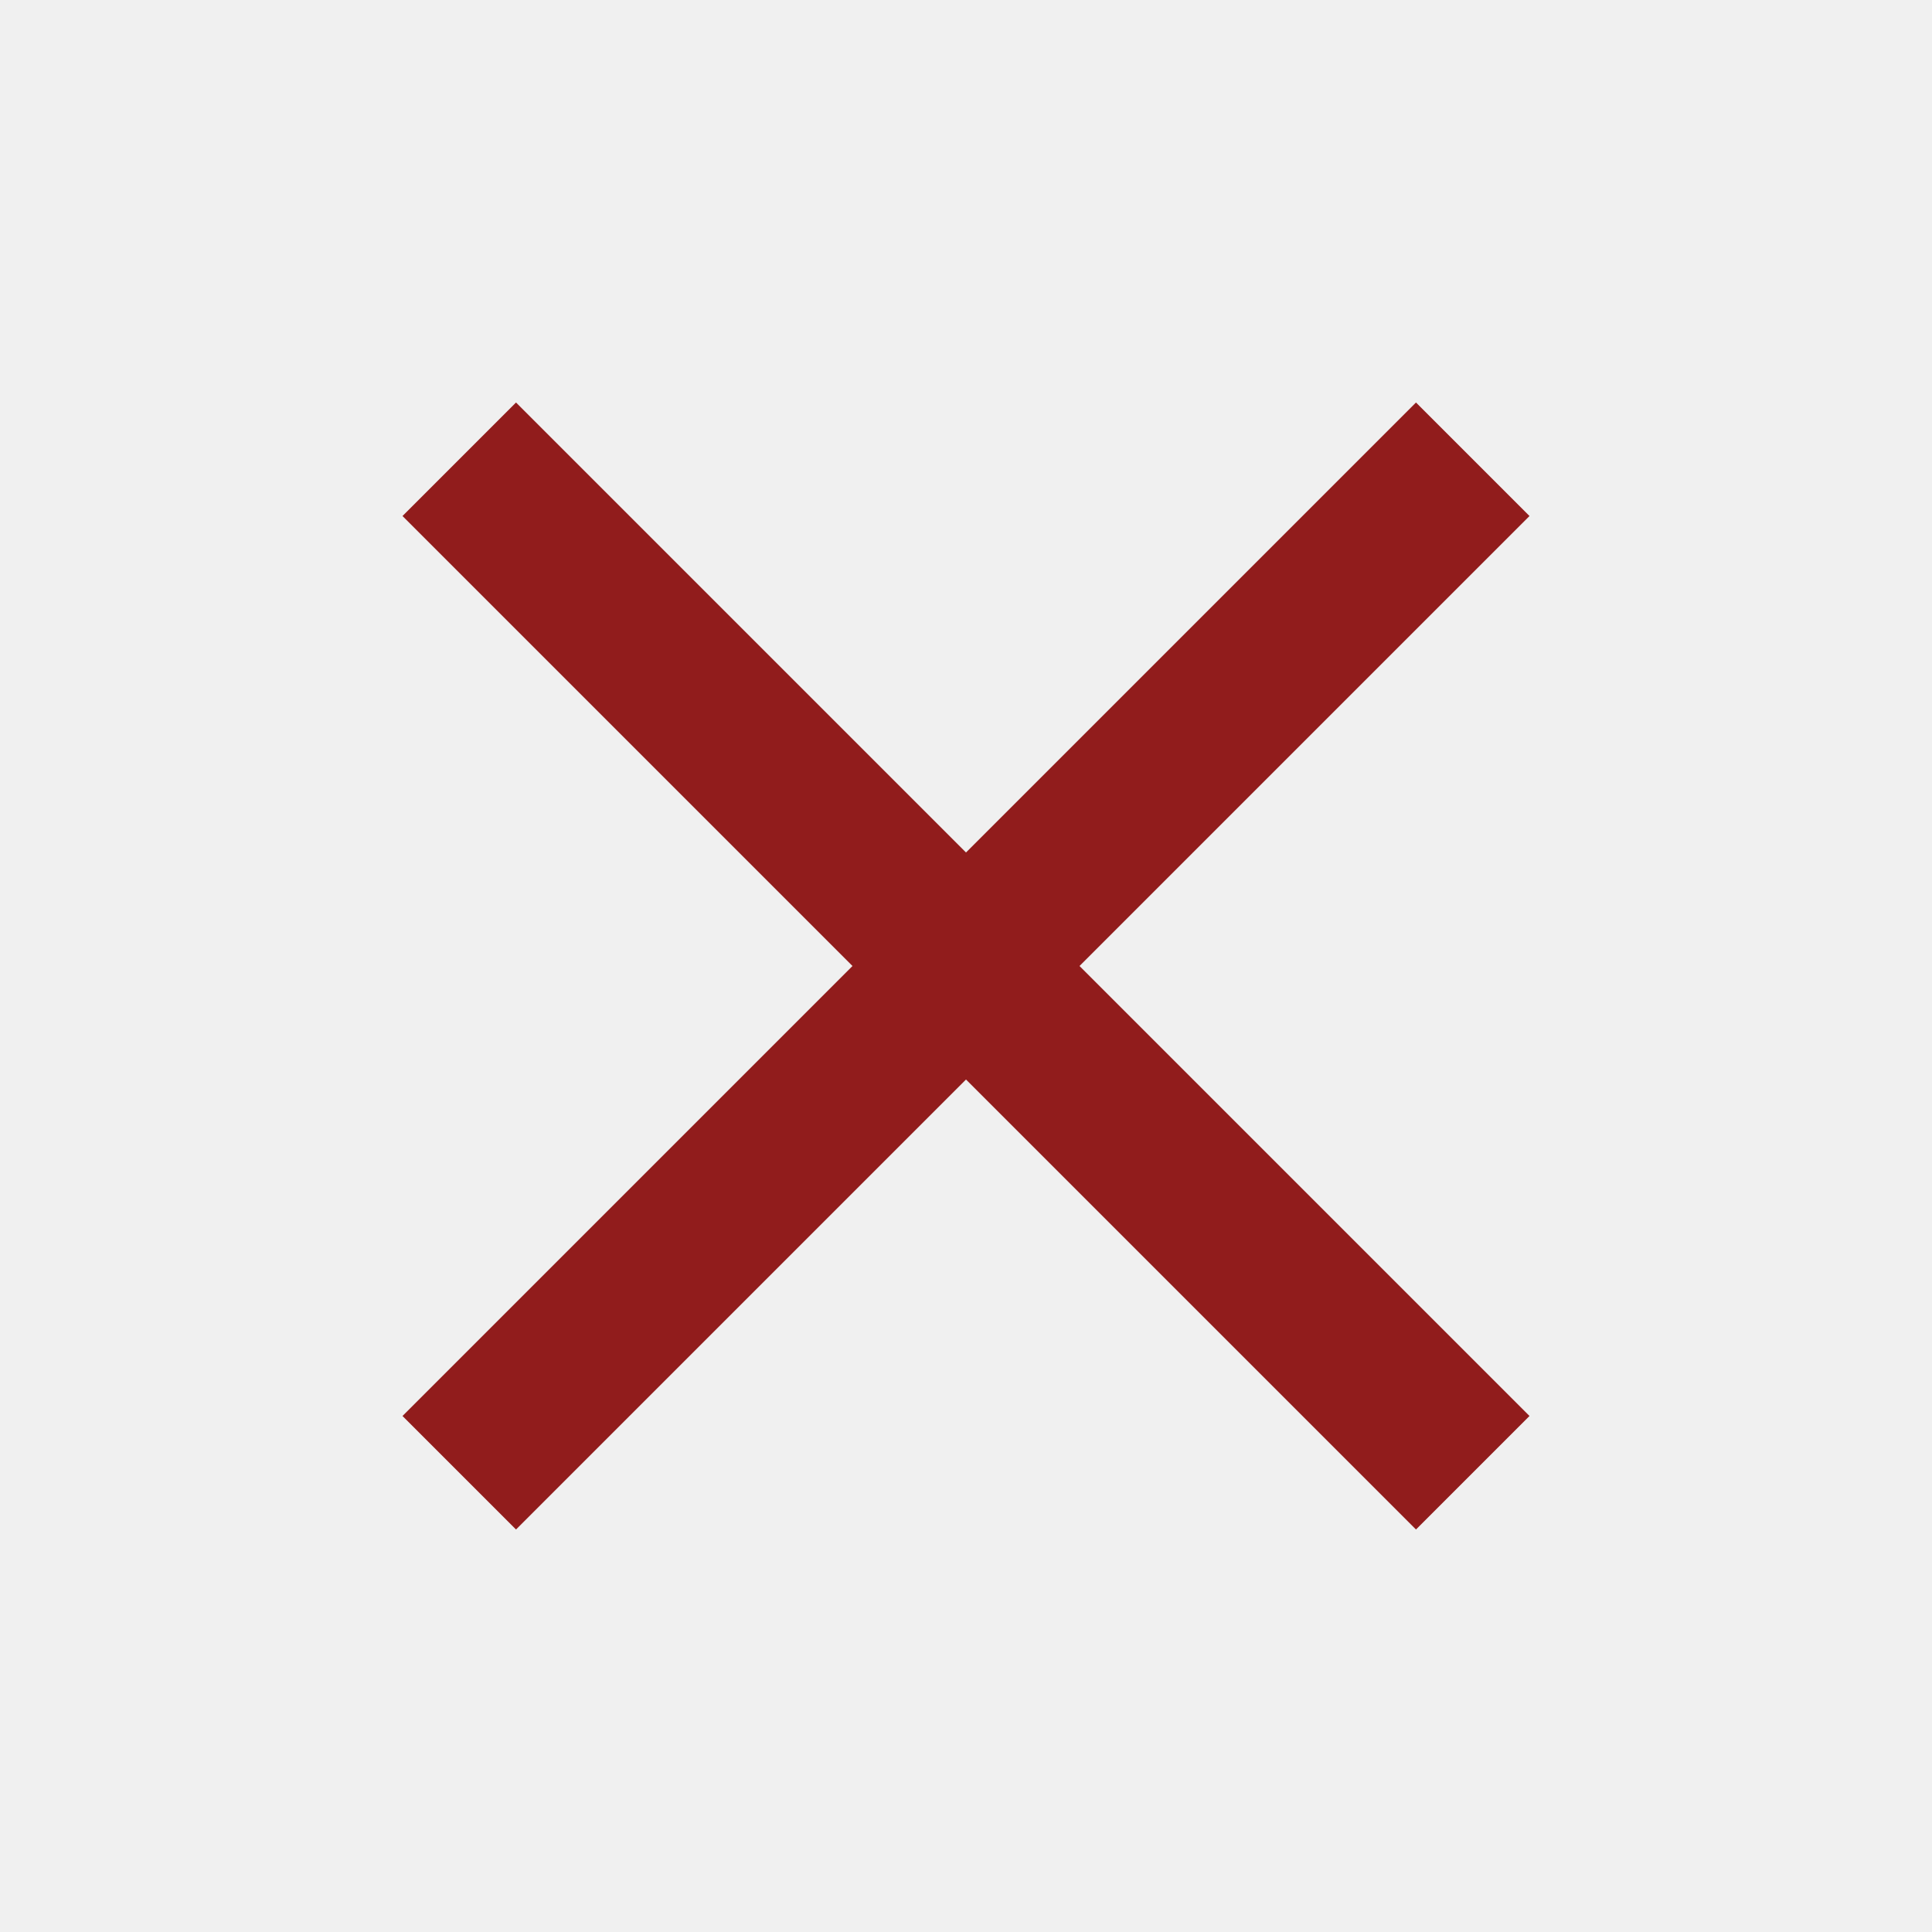
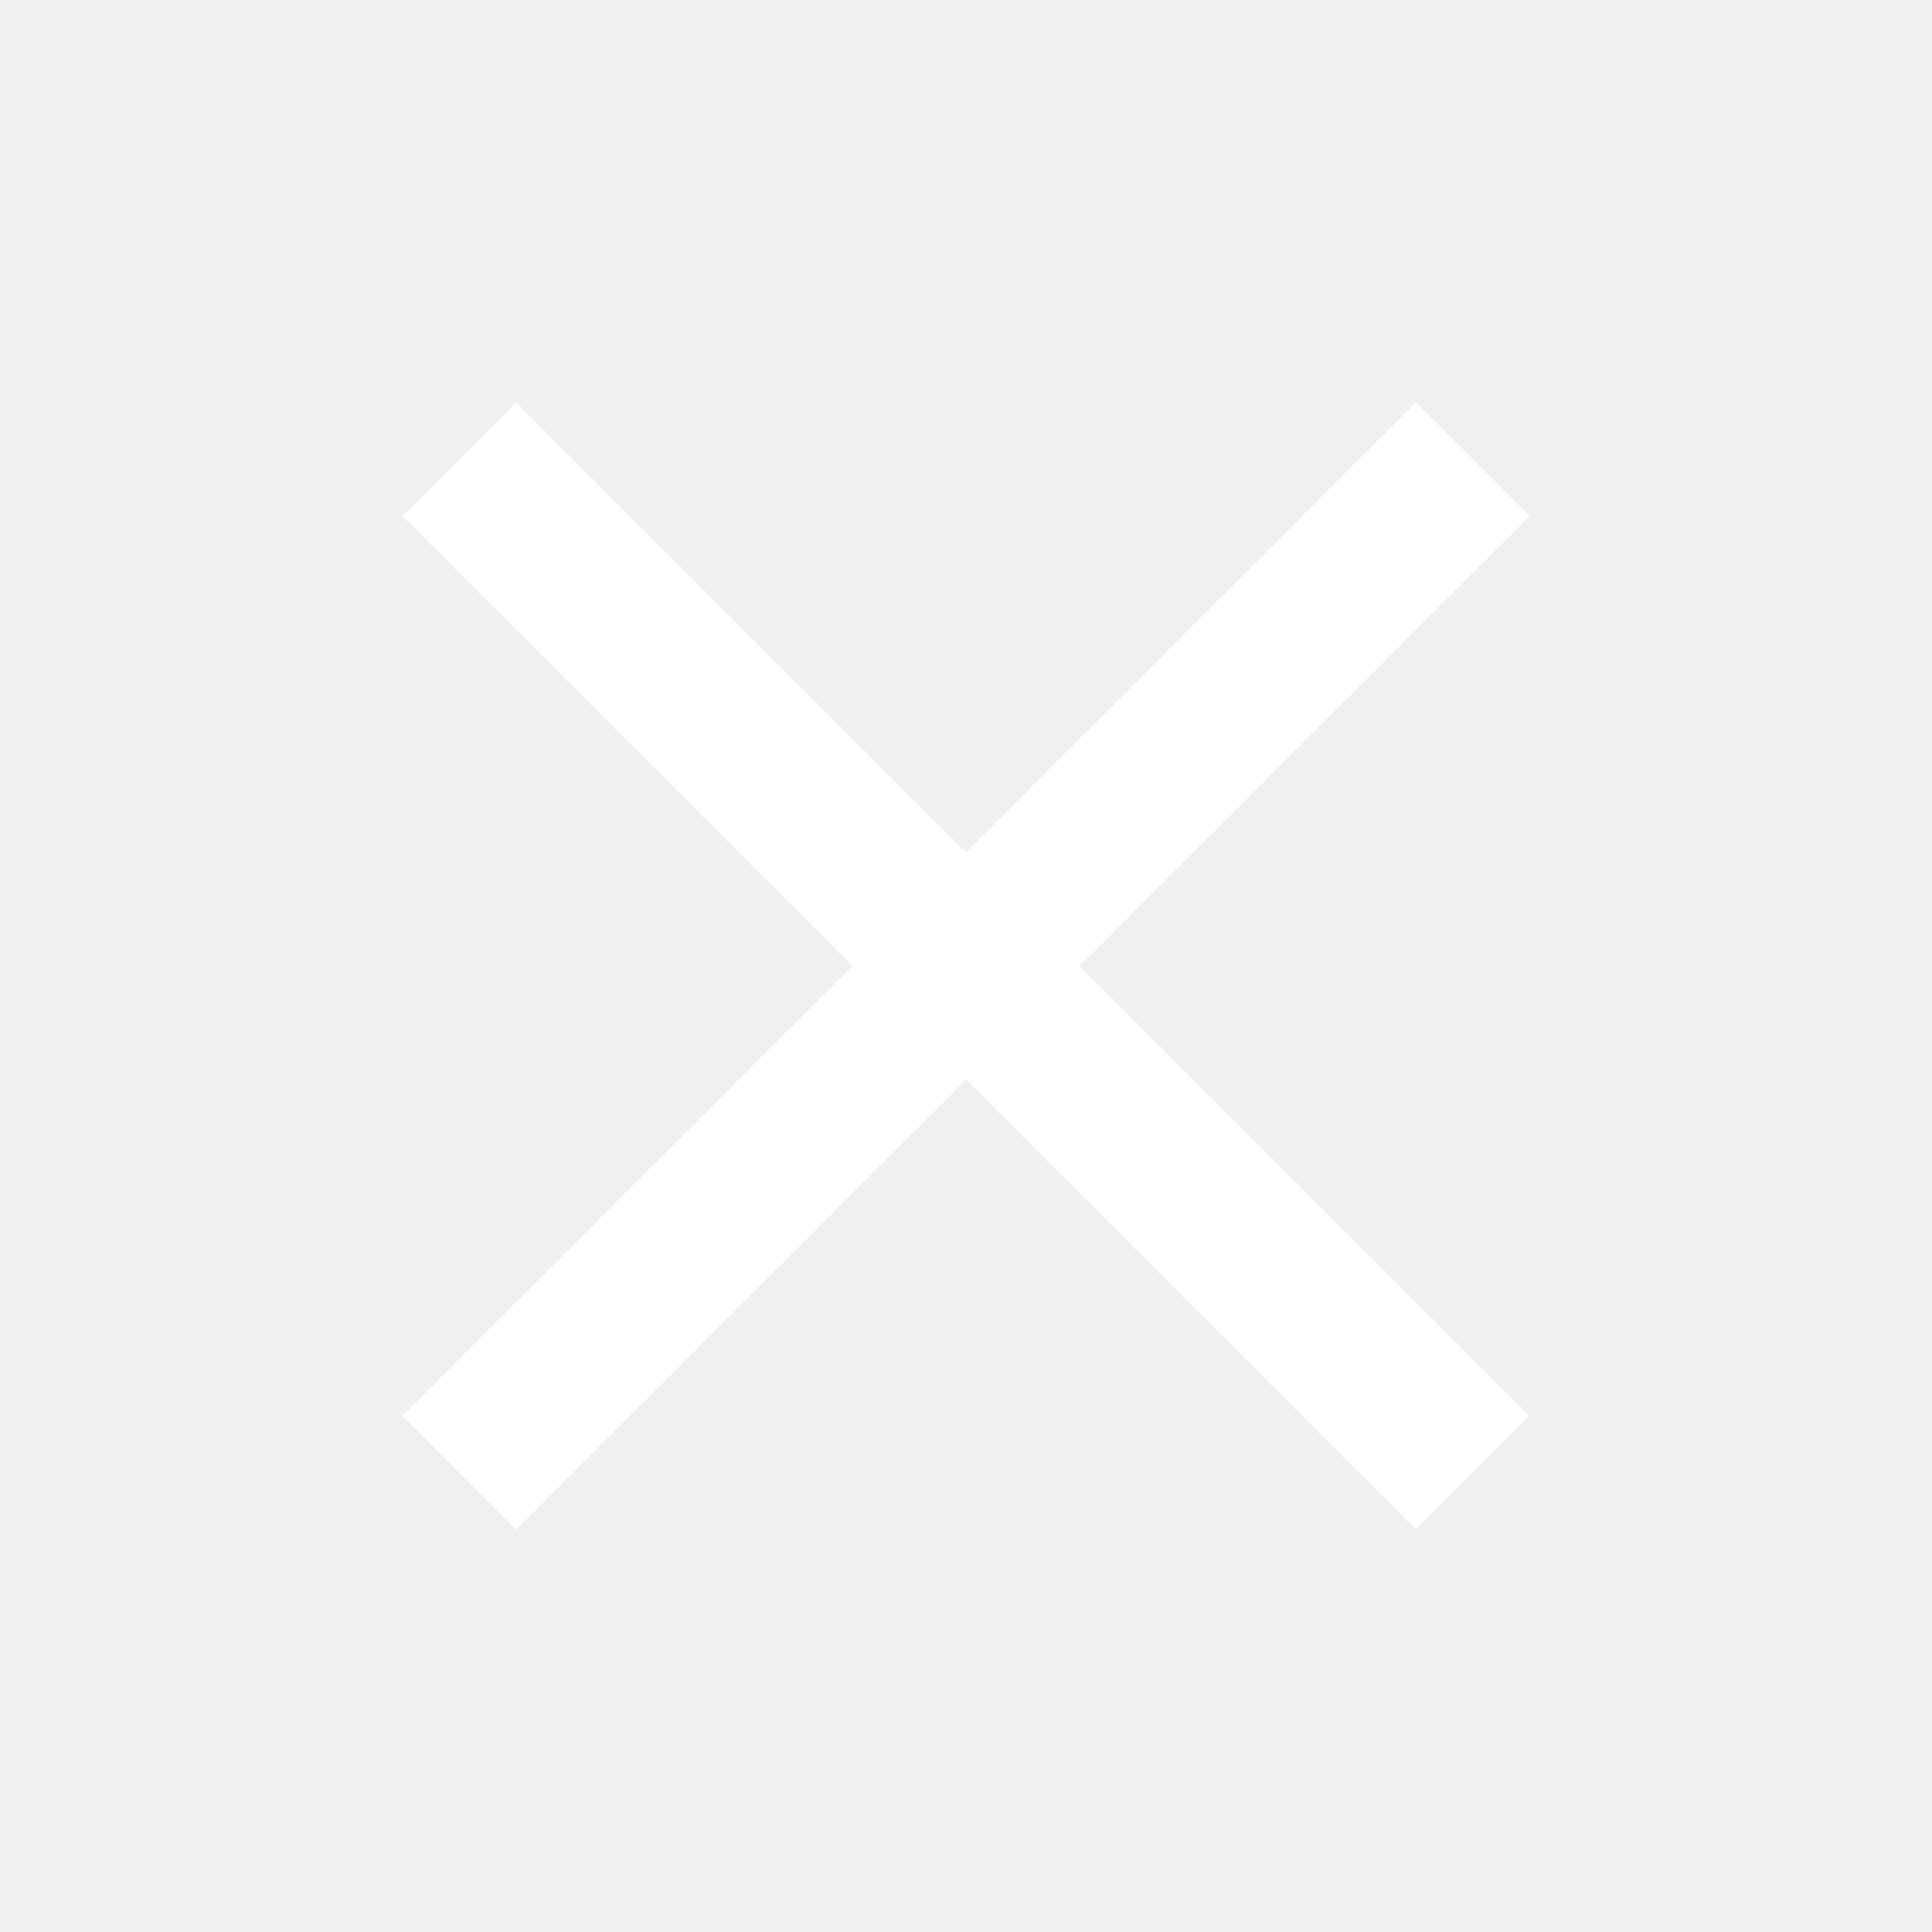
<svg xmlns="http://www.w3.org/2000/svg" width="72" height="72" viewBox="0 0 72 72" fill="none">
  <g clip-path="url(#clip0_120_794)">
-     <path d="M57 19.23L52.77 15L36 31.77L19.23 15L15 19.23L31.77 36L15 52.77L19.23 57L36 40.23L52.77 57L57 52.77L40.23 36L57 19.23Z" fill="#911C1C" />
+     <path d="M57 19.23L52.77 15L36 31.77L19.23 15L15 19.23L31.77 36L15 52.77L19.23 57L36 40.23L52.77 57L57 52.77L40.23 36L57 19.23Z" fill="white" />
  </g>
  <defs>
    <clipPath id="clip0_120_794">
      <rect width="72" height="72" fill="white" />
    </clipPath>
  </defs>
</svg>
